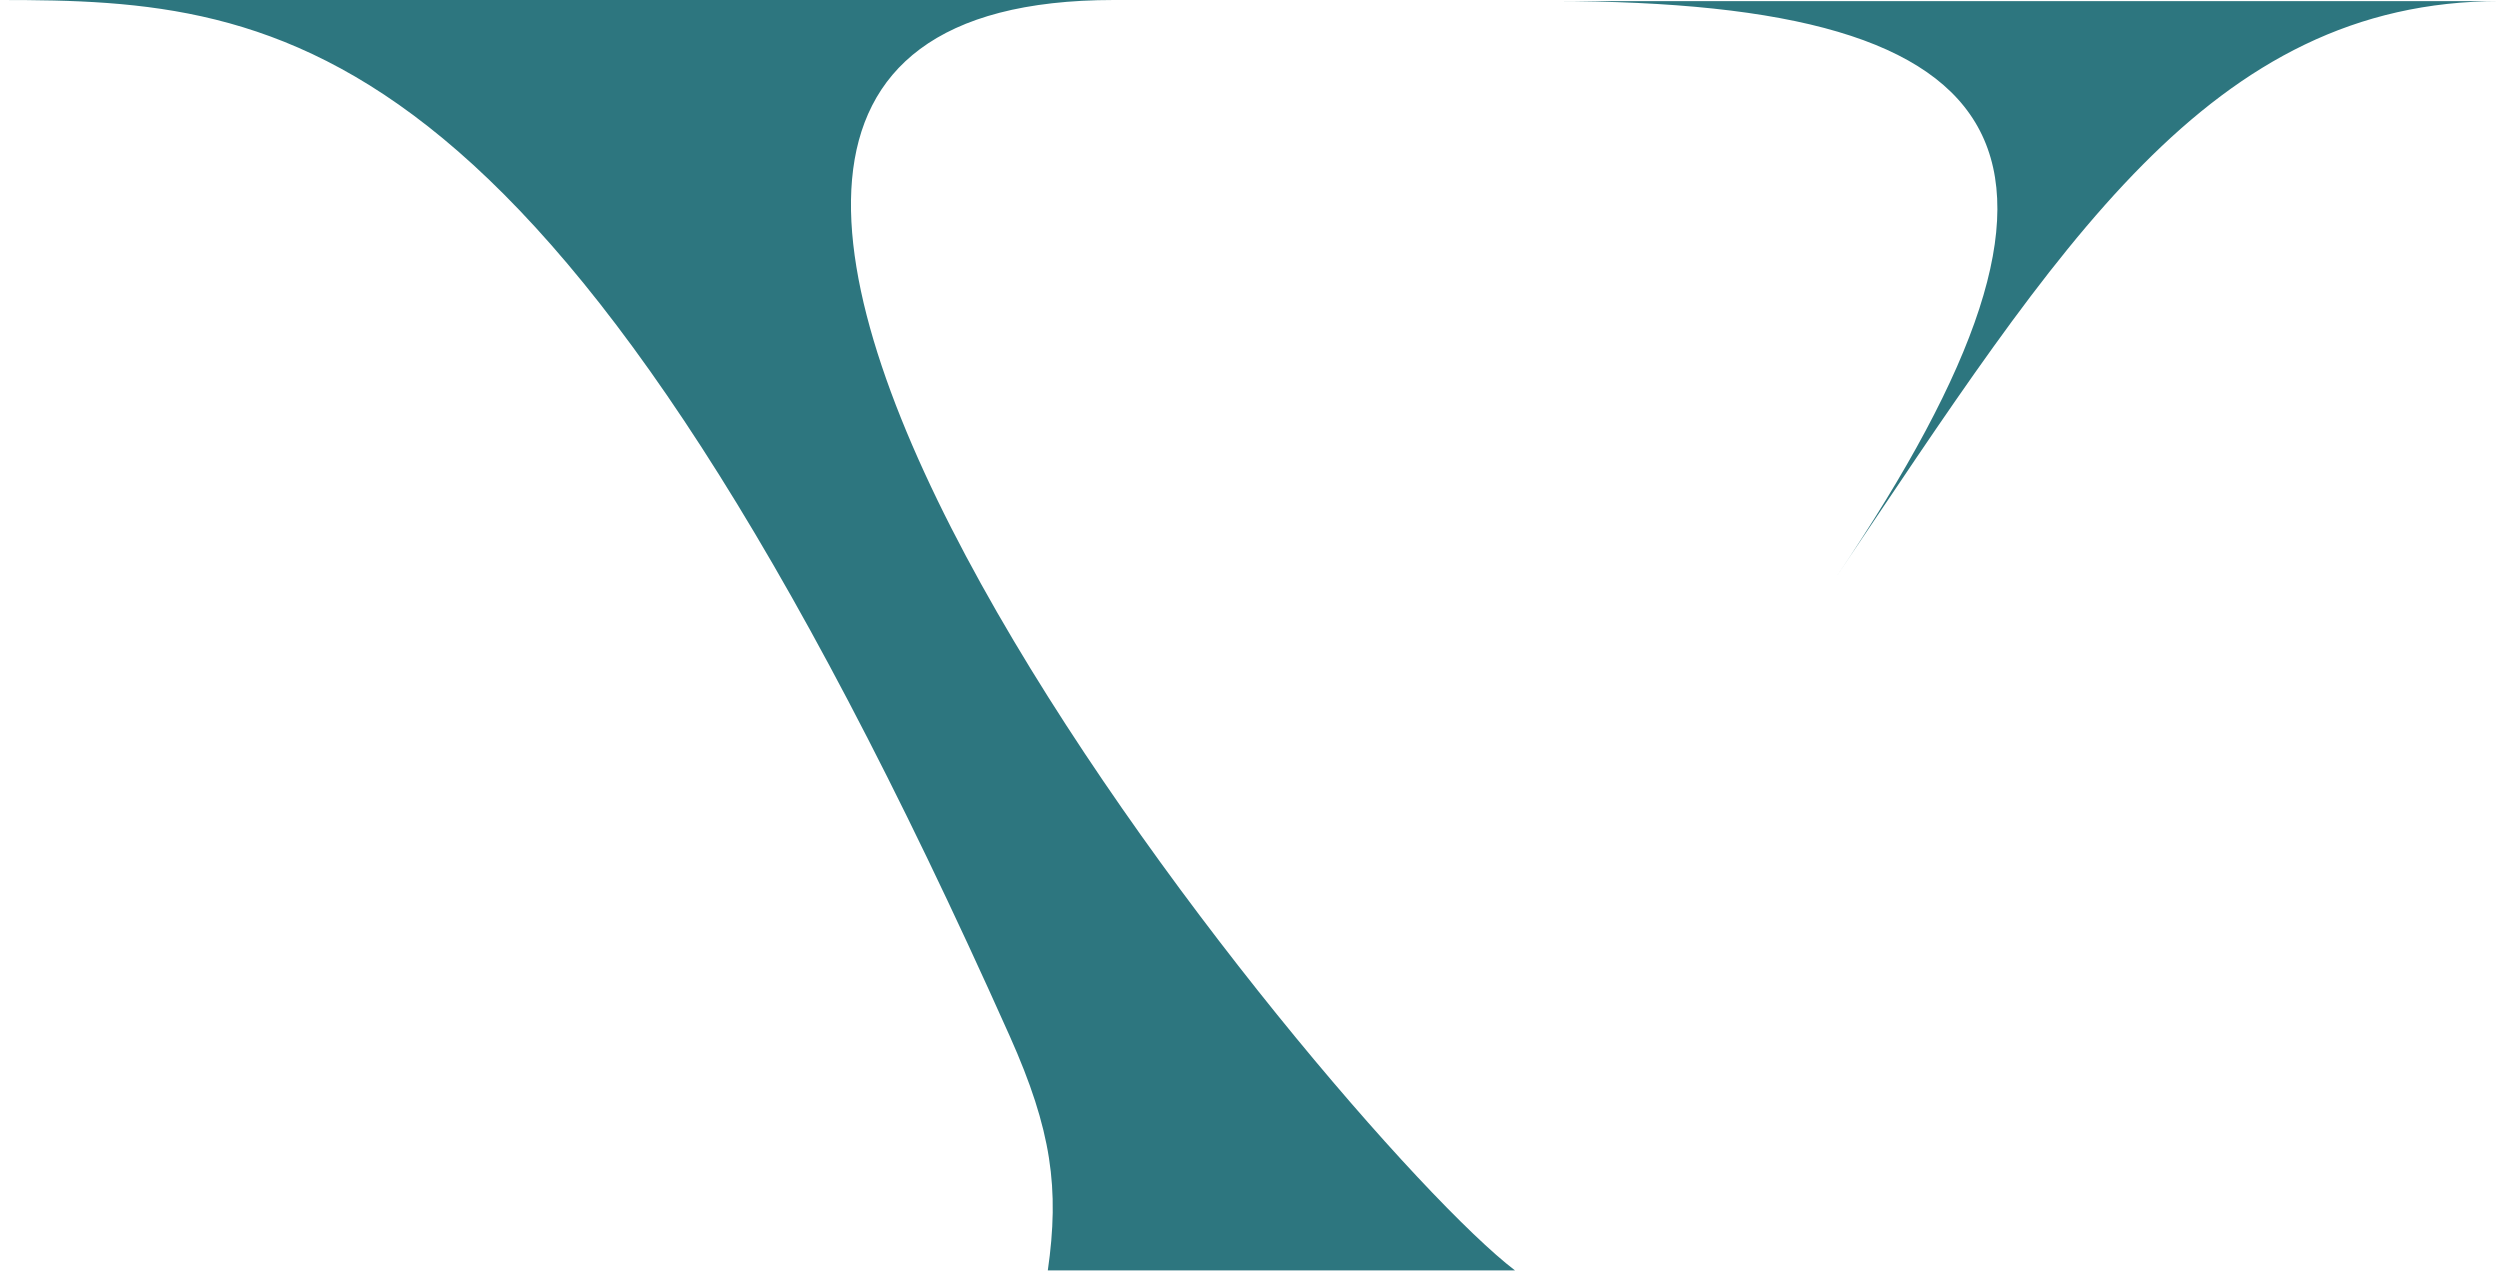
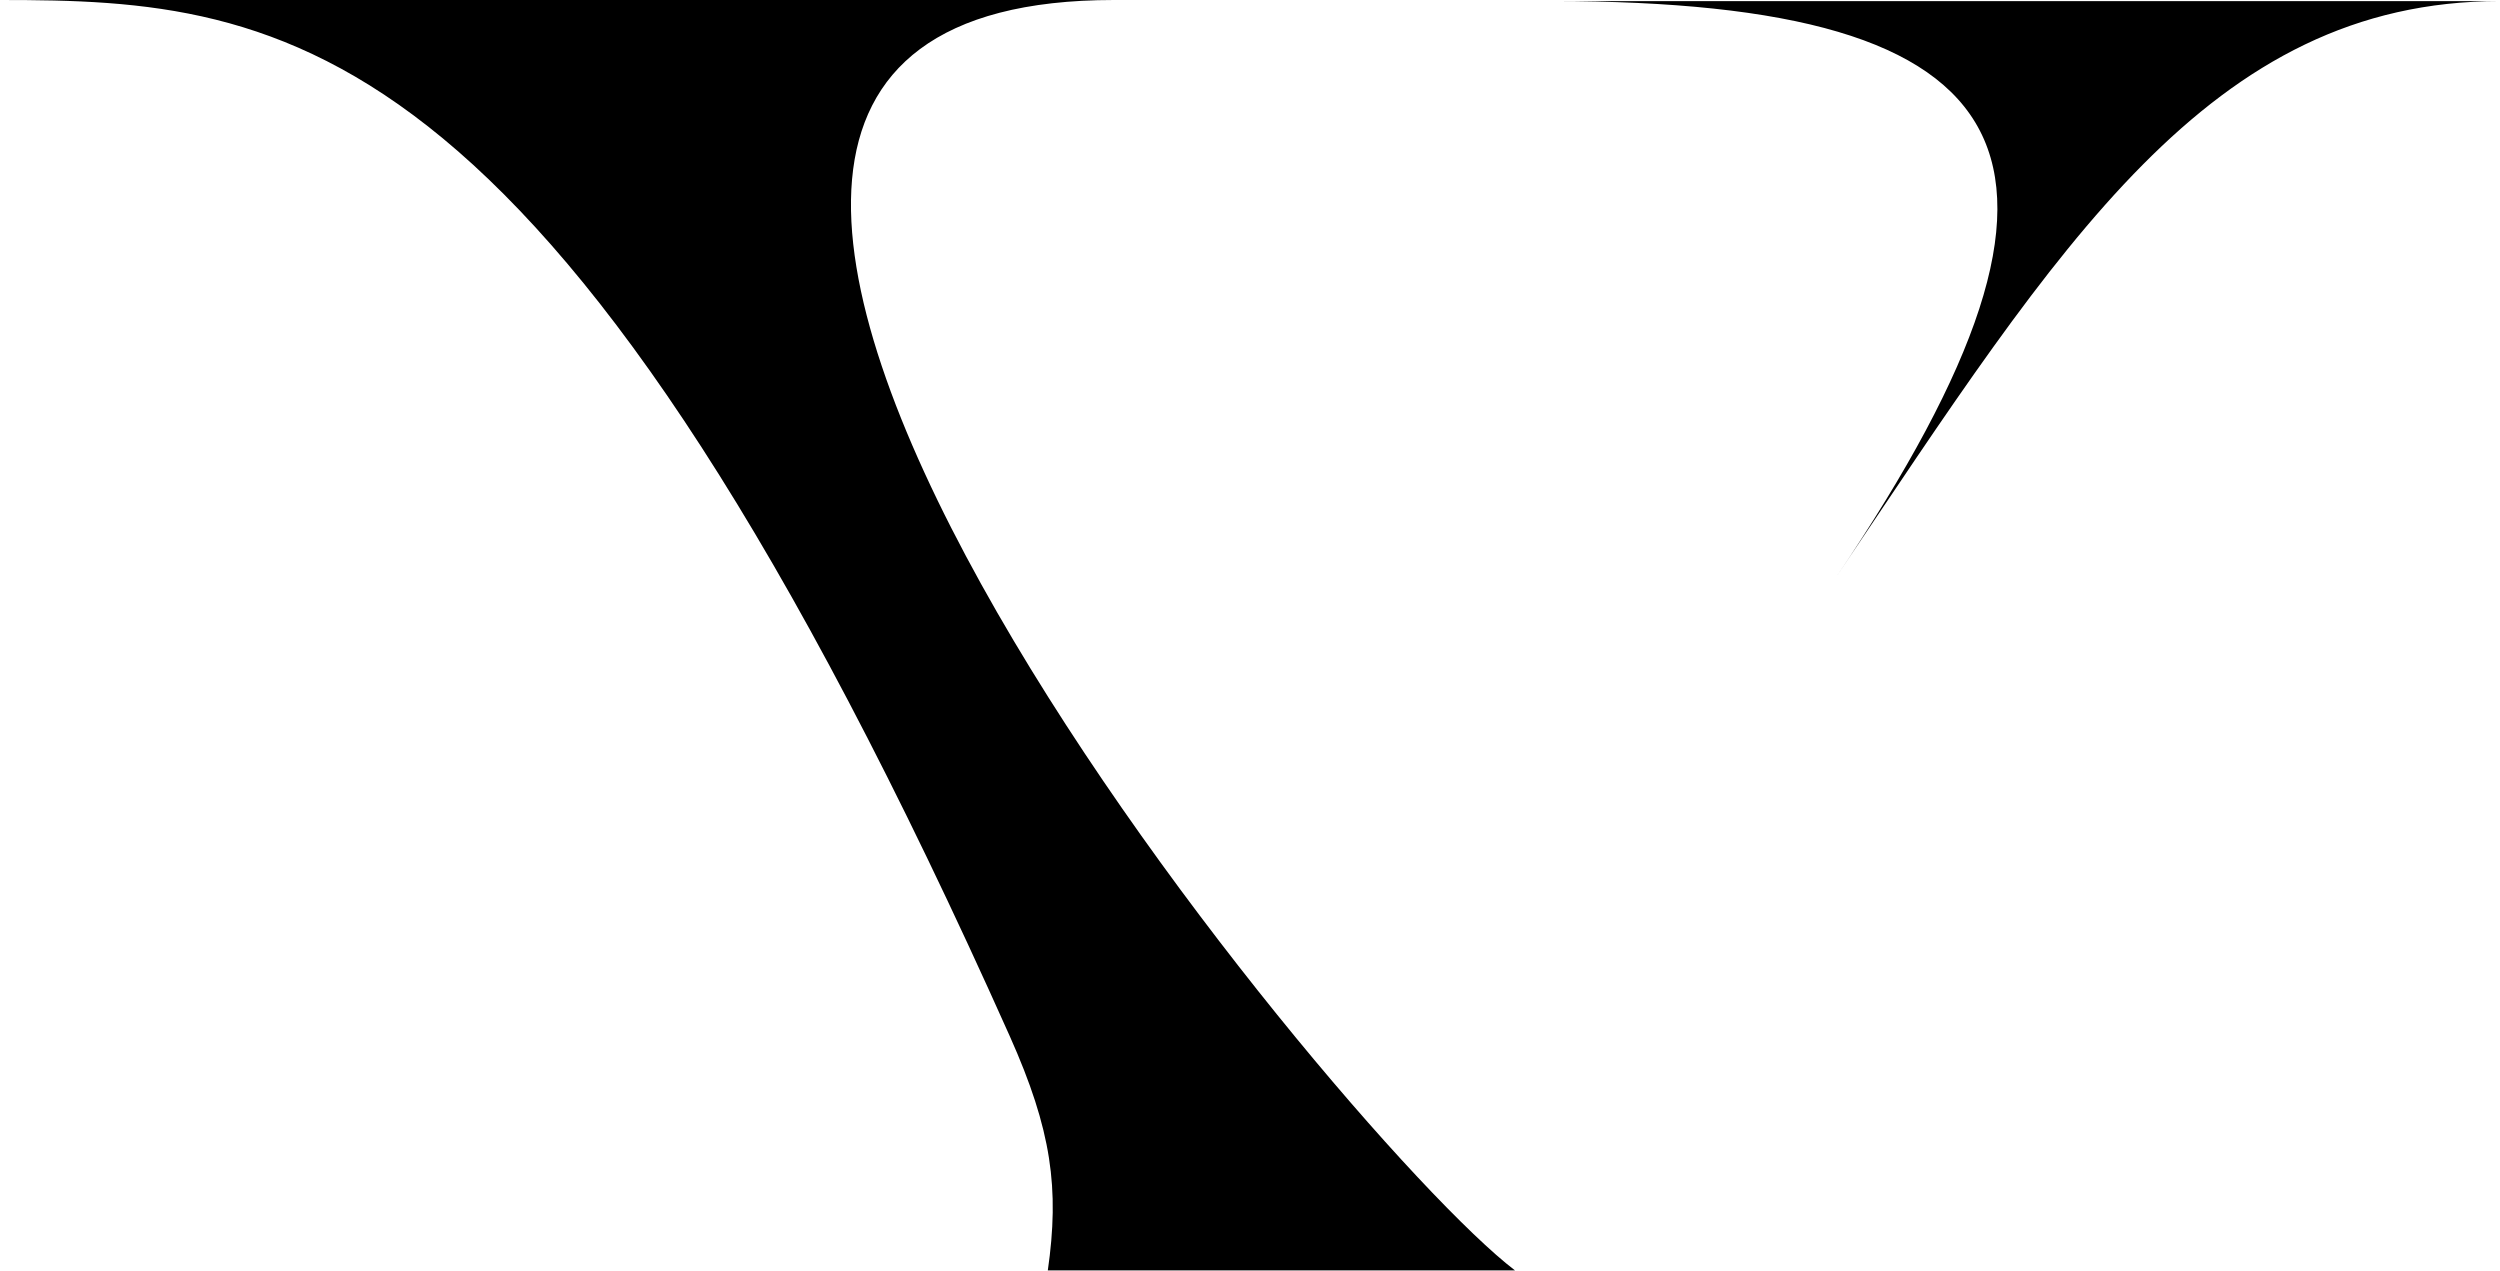
<svg xmlns="http://www.w3.org/2000/svg" width="525.084" height="266.824" viewBox="0 0 525.084 266.824">
-   <path fill="#2D767F" d="M233.961 0H0c60.399 0 117.098 5.088 212.093 217.646 8.83 19.759 10.44 32.055 7.983 49.178h98.119C280.476 238.127 84.967 0 233.961 0zm92.104.233h199.019c-61.094 0-92.568 51.374-139.312 120.799C445.477 32.632 426.197.233 326.065.233z" />
+   <path d="M233.961 0H0c60.399 0 117.098 5.088 212.093 217.646 8.83 19.759 10.44 32.055 7.983 49.178h98.119C280.476 238.127 84.967 0 233.961 0zm92.104.233h199.019c-61.094 0-92.568 51.374-139.312 120.799C445.477 32.632 426.197.233 326.065.233z" />
</svg>
